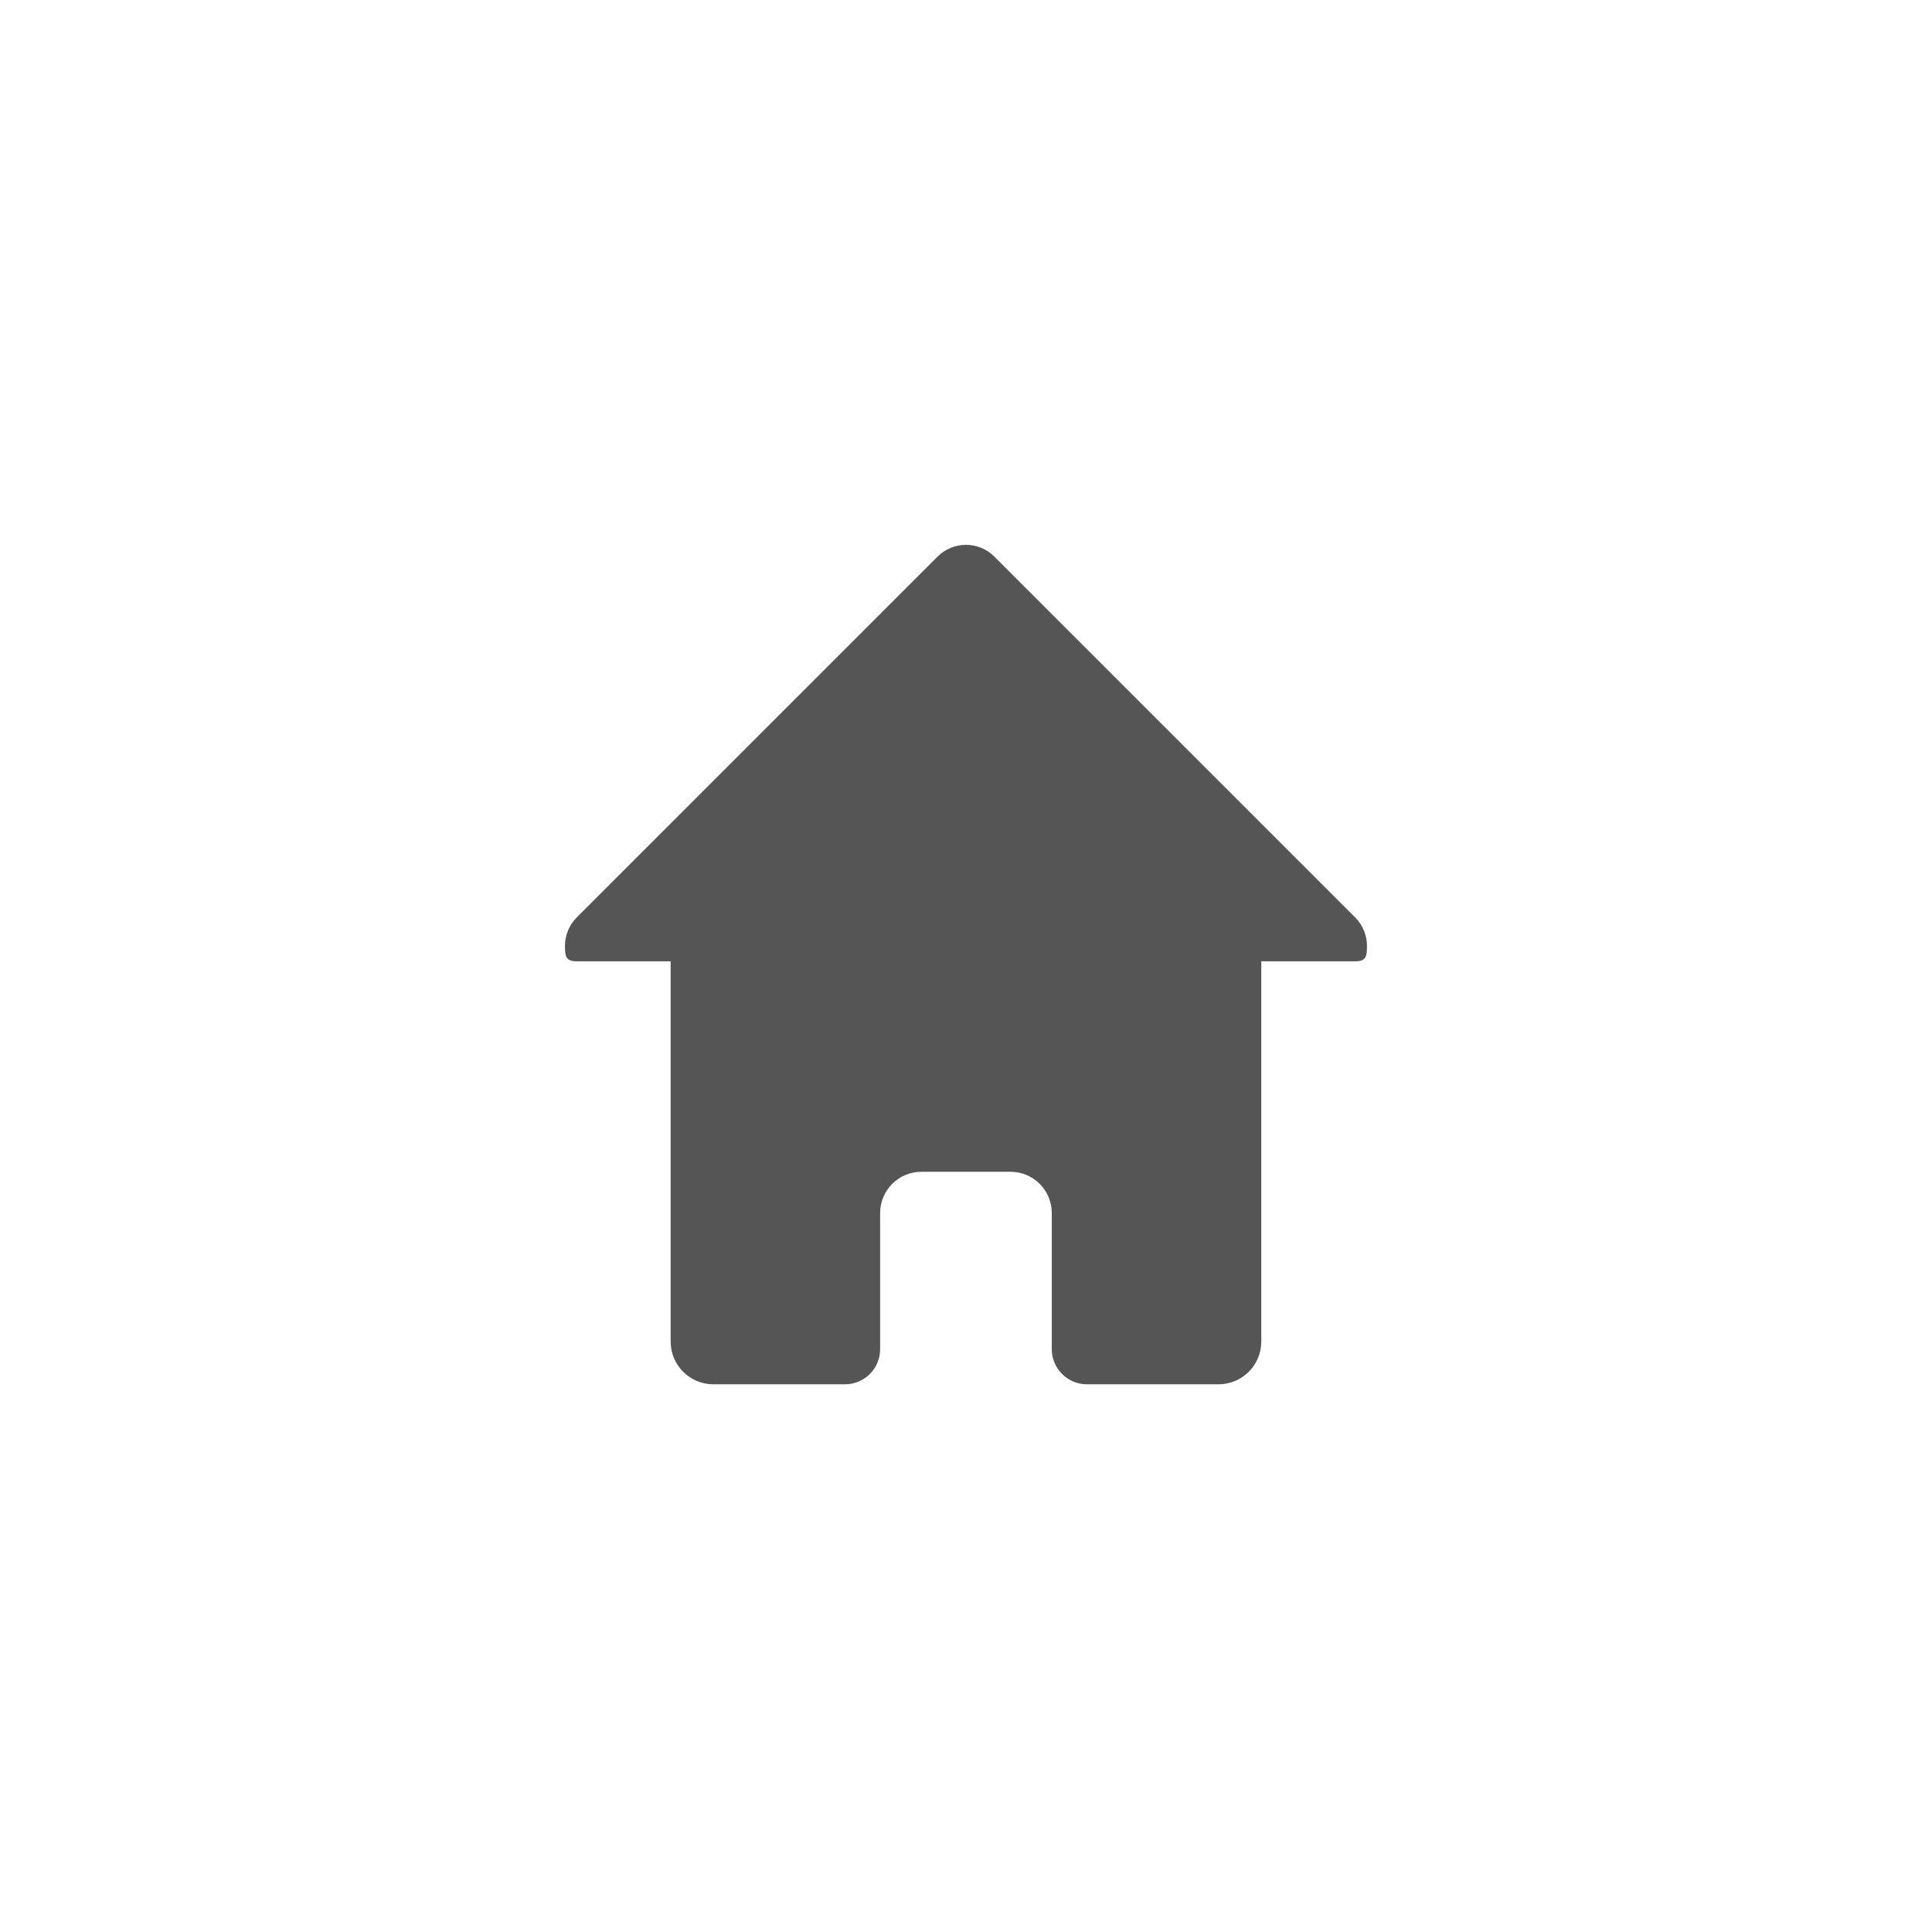
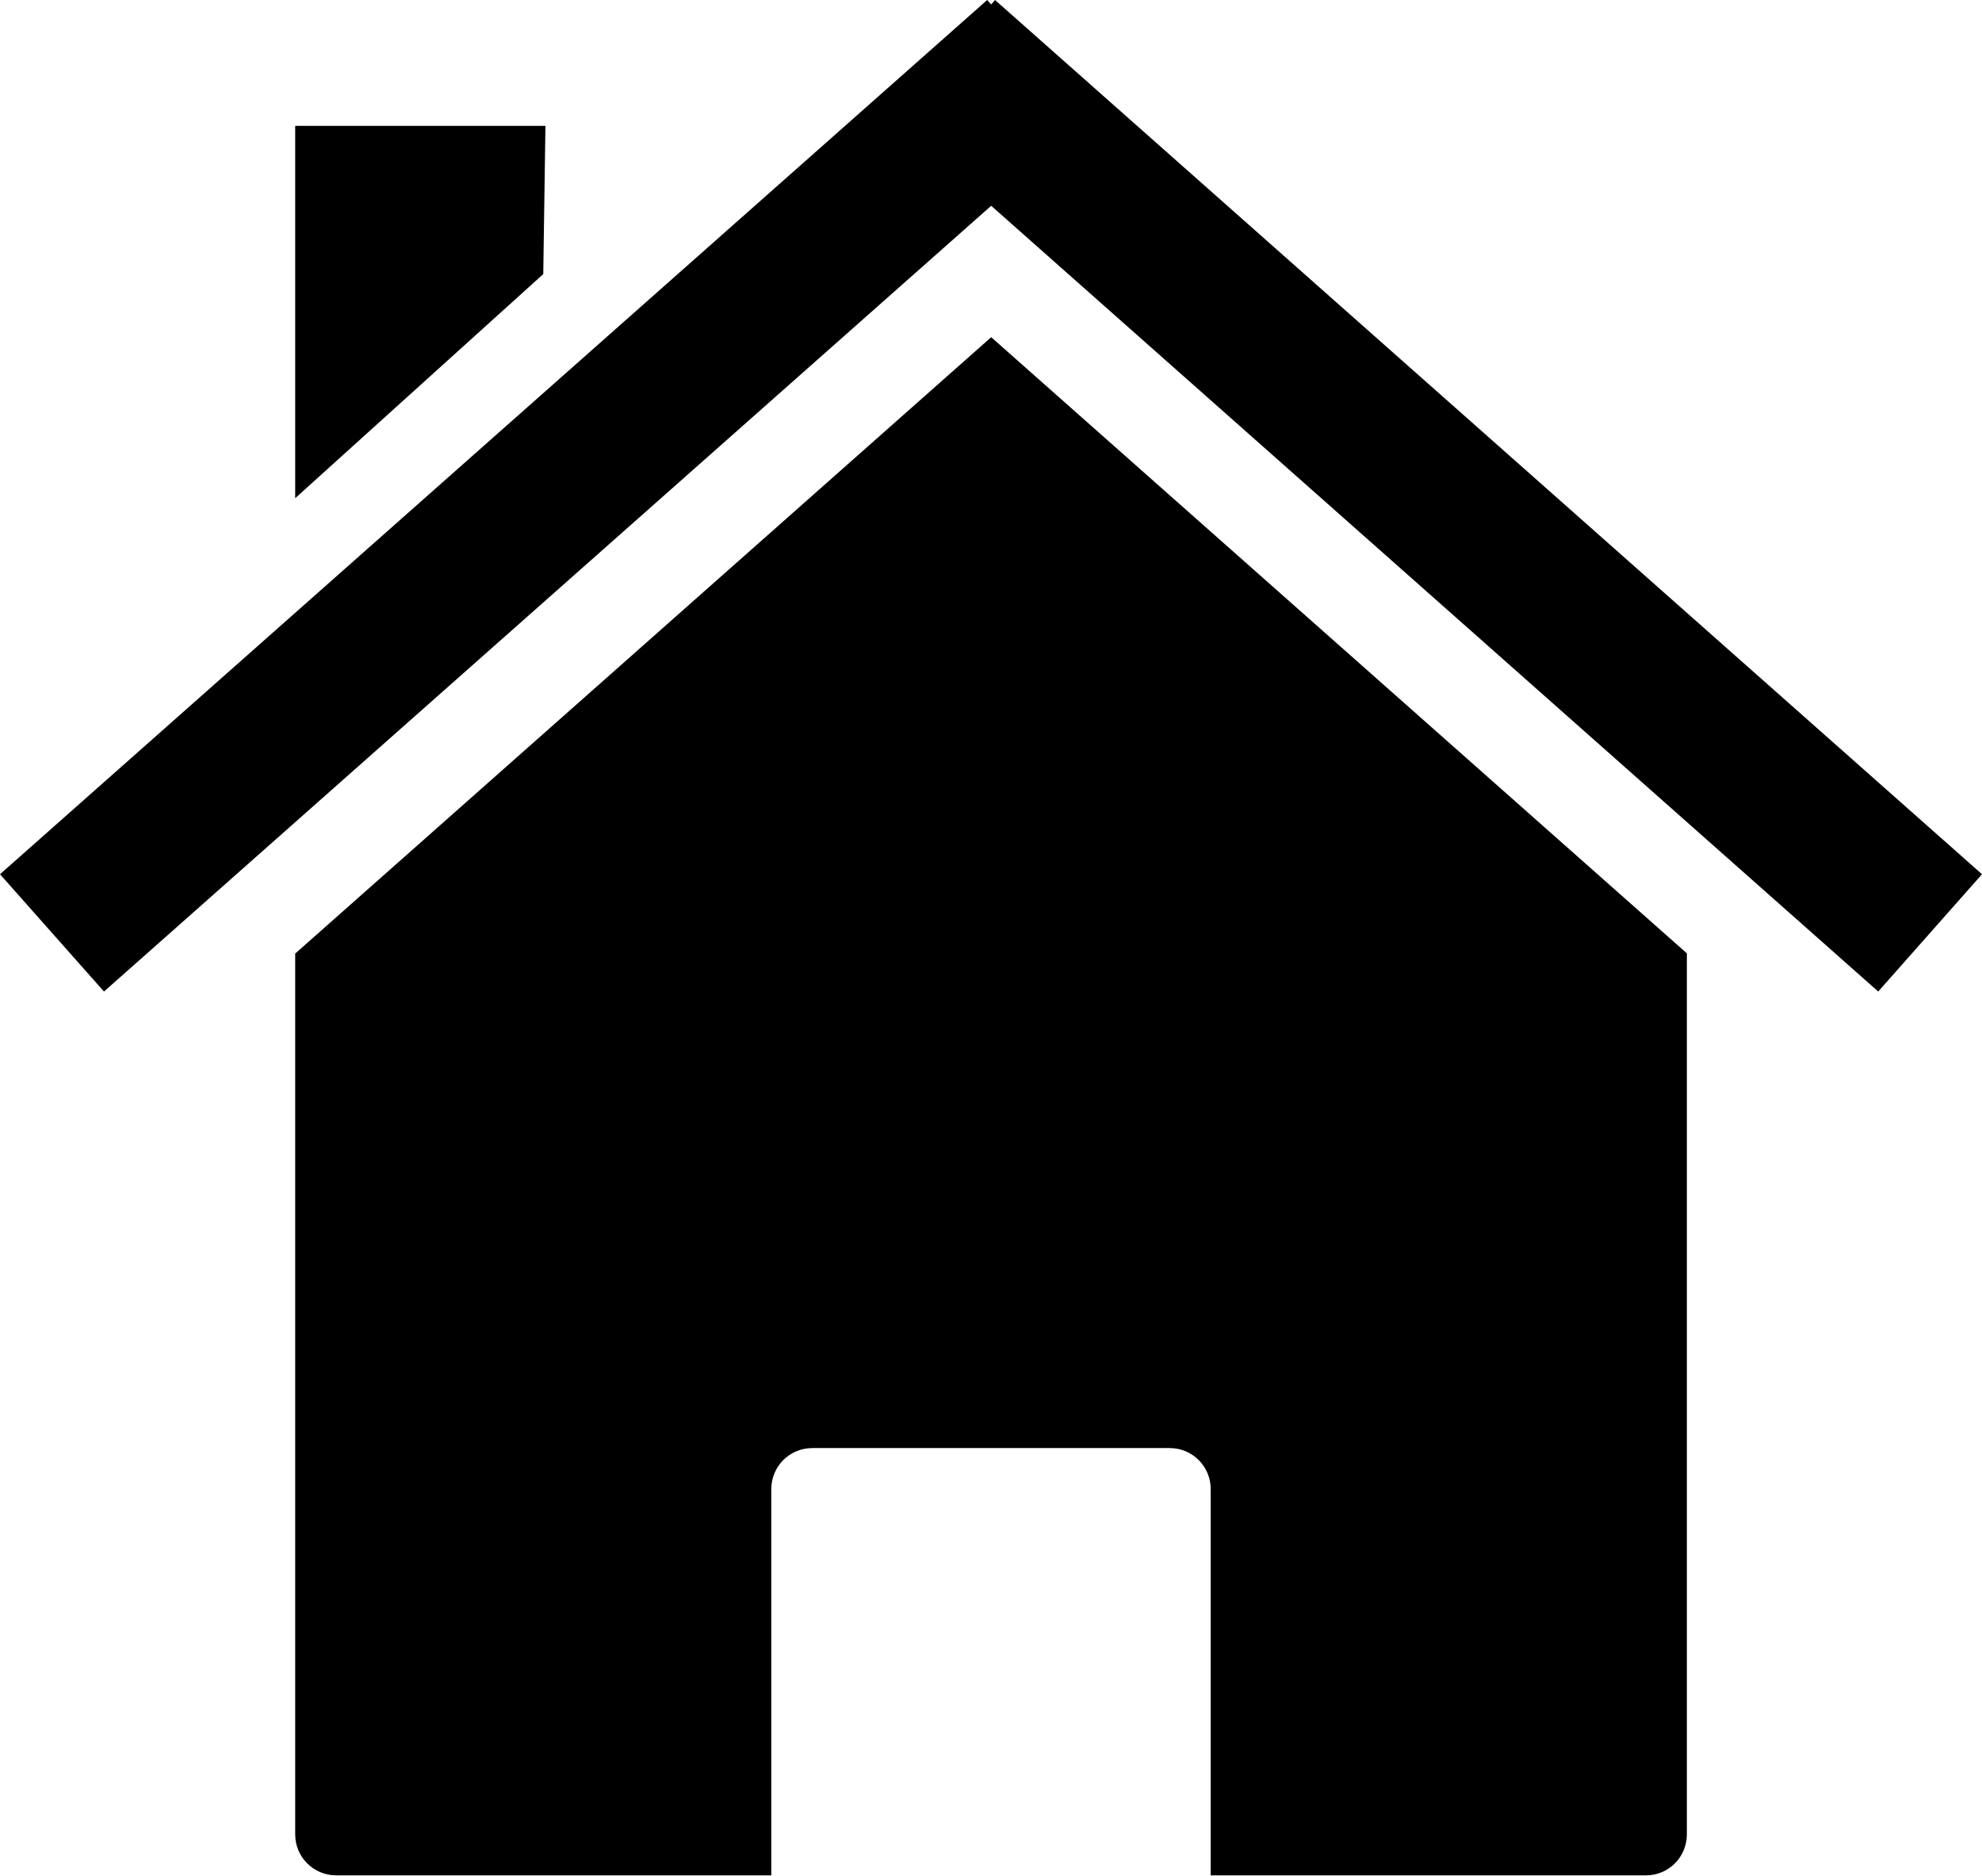
- <svg xmlns="http://www.w3.org/2000/svg" width="50" height="50" version="1.1" viewBox="0 0 50 50">
-   <g transform="translate(0 -1002.4)">
-     <rect y="1002.4" width="50" height="50" fill-opacity="0" />
-     <path d="m25 1016.5c-0.266 0-0.533 0.102-0.737 0.306l-9.336 9.336c-0.204 0.204-0.306 0.47-0.306 0.737 0 0.266 0.018 0.4 0.306 0.4h2.429v9.837c0 0.615 0.495 1.11 1.11 1.11h3.4c0.505 0 0.912-0.407 0.912-0.912v-3.519c0-0.592 0.477-1.069 1.068-1.069h2.306c0.592 0 1.068 0.477 1.068 1.069v3.519c0 0.505 0.407 0.912 0.912 0.912h3.4c0.615 0 1.11-0.495 1.11-1.11v-9.837h2.429c0.289 0 0.306-0.134 0.306-0.4 0-0.266-0.102-0.533-0.306-0.737l-9.336-9.336c-0.204-0.204-0.47-0.306-0.737-0.306z" fill="#555" />
+ <svg xmlns="http://www.w3.org/2000/svg" id="svg2" viewBox="0 0 463.89 438.88" version="1.0">
+   <g id="layer1" transform="translate(-42.339 -276.34)">
+     <path id="rect2391" d="m437.15 499.44zl-162.82-144.19-162.9 144.25v206.12c0 5.33 4.3 9.6 9.62 9.6h101.81v-90.38c0-5.32 4.27-9.62 9.6-9.62h83.65c5.33 0 9.6 4.3 9.6 9.62v90.38h101.84c5.32 0 9.6-4.27 9.6-9.6v-206.18zm-325.72 0.06z" />
+     <path id="path2399" d="m273.39 276.34l-231.05 204.59 24.338 27.45 207.65-183.88 207.61 183.88 24.29-27.45-231-204.59-0.9 1.04-0.94-1.04z" />
+     <path id="rect2404" d="m111.43 305.79h58.57l-0.51 34.69-58.06 52.45v-87.14z" />
  </g>
</svg>
